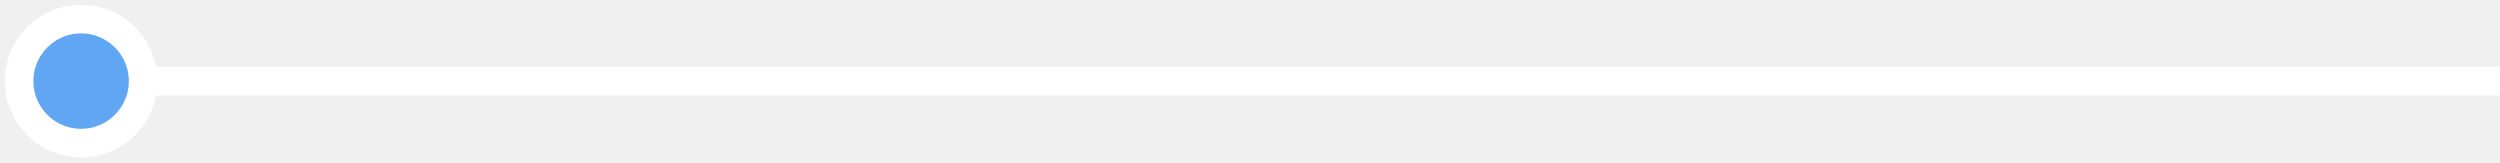
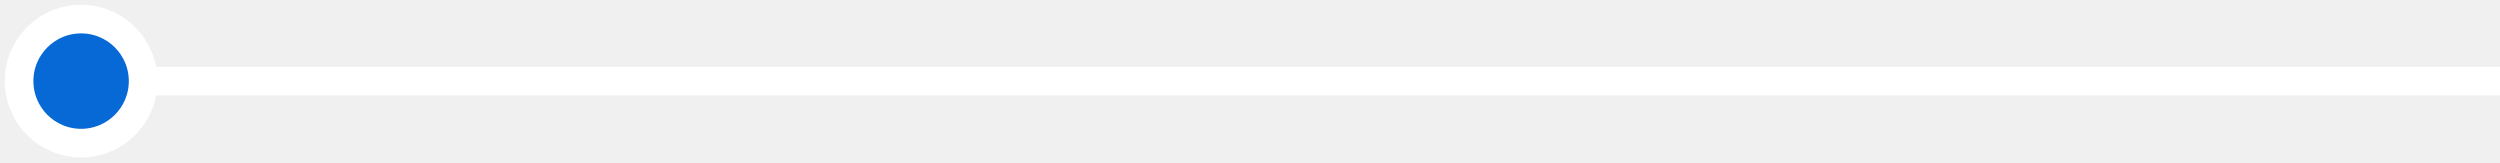
<svg xmlns="http://www.w3.org/2000/svg" width="262px" height="17px" viewBox="0 0 262 17" version="1.1">
  <defs />
  <g id="Page-1" stroke="none" stroke-width="1" fill="none" fill-rule="evenodd">
-     <g id="Group-80" transform="translate(2, 2)">
-       <rect id="Rectangle-7-Copy-17" fill="#FFFFFF" x="0" y="5" width="260" height="3" />
-       <circle id="Oval-2-Copy-16" stroke="#FFFFFF" stroke-width="3" fill="#61A6F3" cx="6.5" cy="6.5" r="6.5" />
+     <g id="FINCHAIN_VER1.0_20180208-Copy" transform="translate(-1011, -9041)">
+       <g id="Group-68" transform="translate(0, 8451)">
+         <g id="Group-13" transform="translate(1013, 592)">
+           <rect id="Rectangle-7-Copy-17" fill="#FFFFFF" x="0" y="5" width="260" height="3" />
+           <circle id="Oval-2-Copy-16" stroke="#FFFFFF" stroke-width="3" fill="#0769D5" cx="6.5" cy="6.5" r="6.5" />
+         </g>
+       </g>
    </g>
  </g>
</svg>
